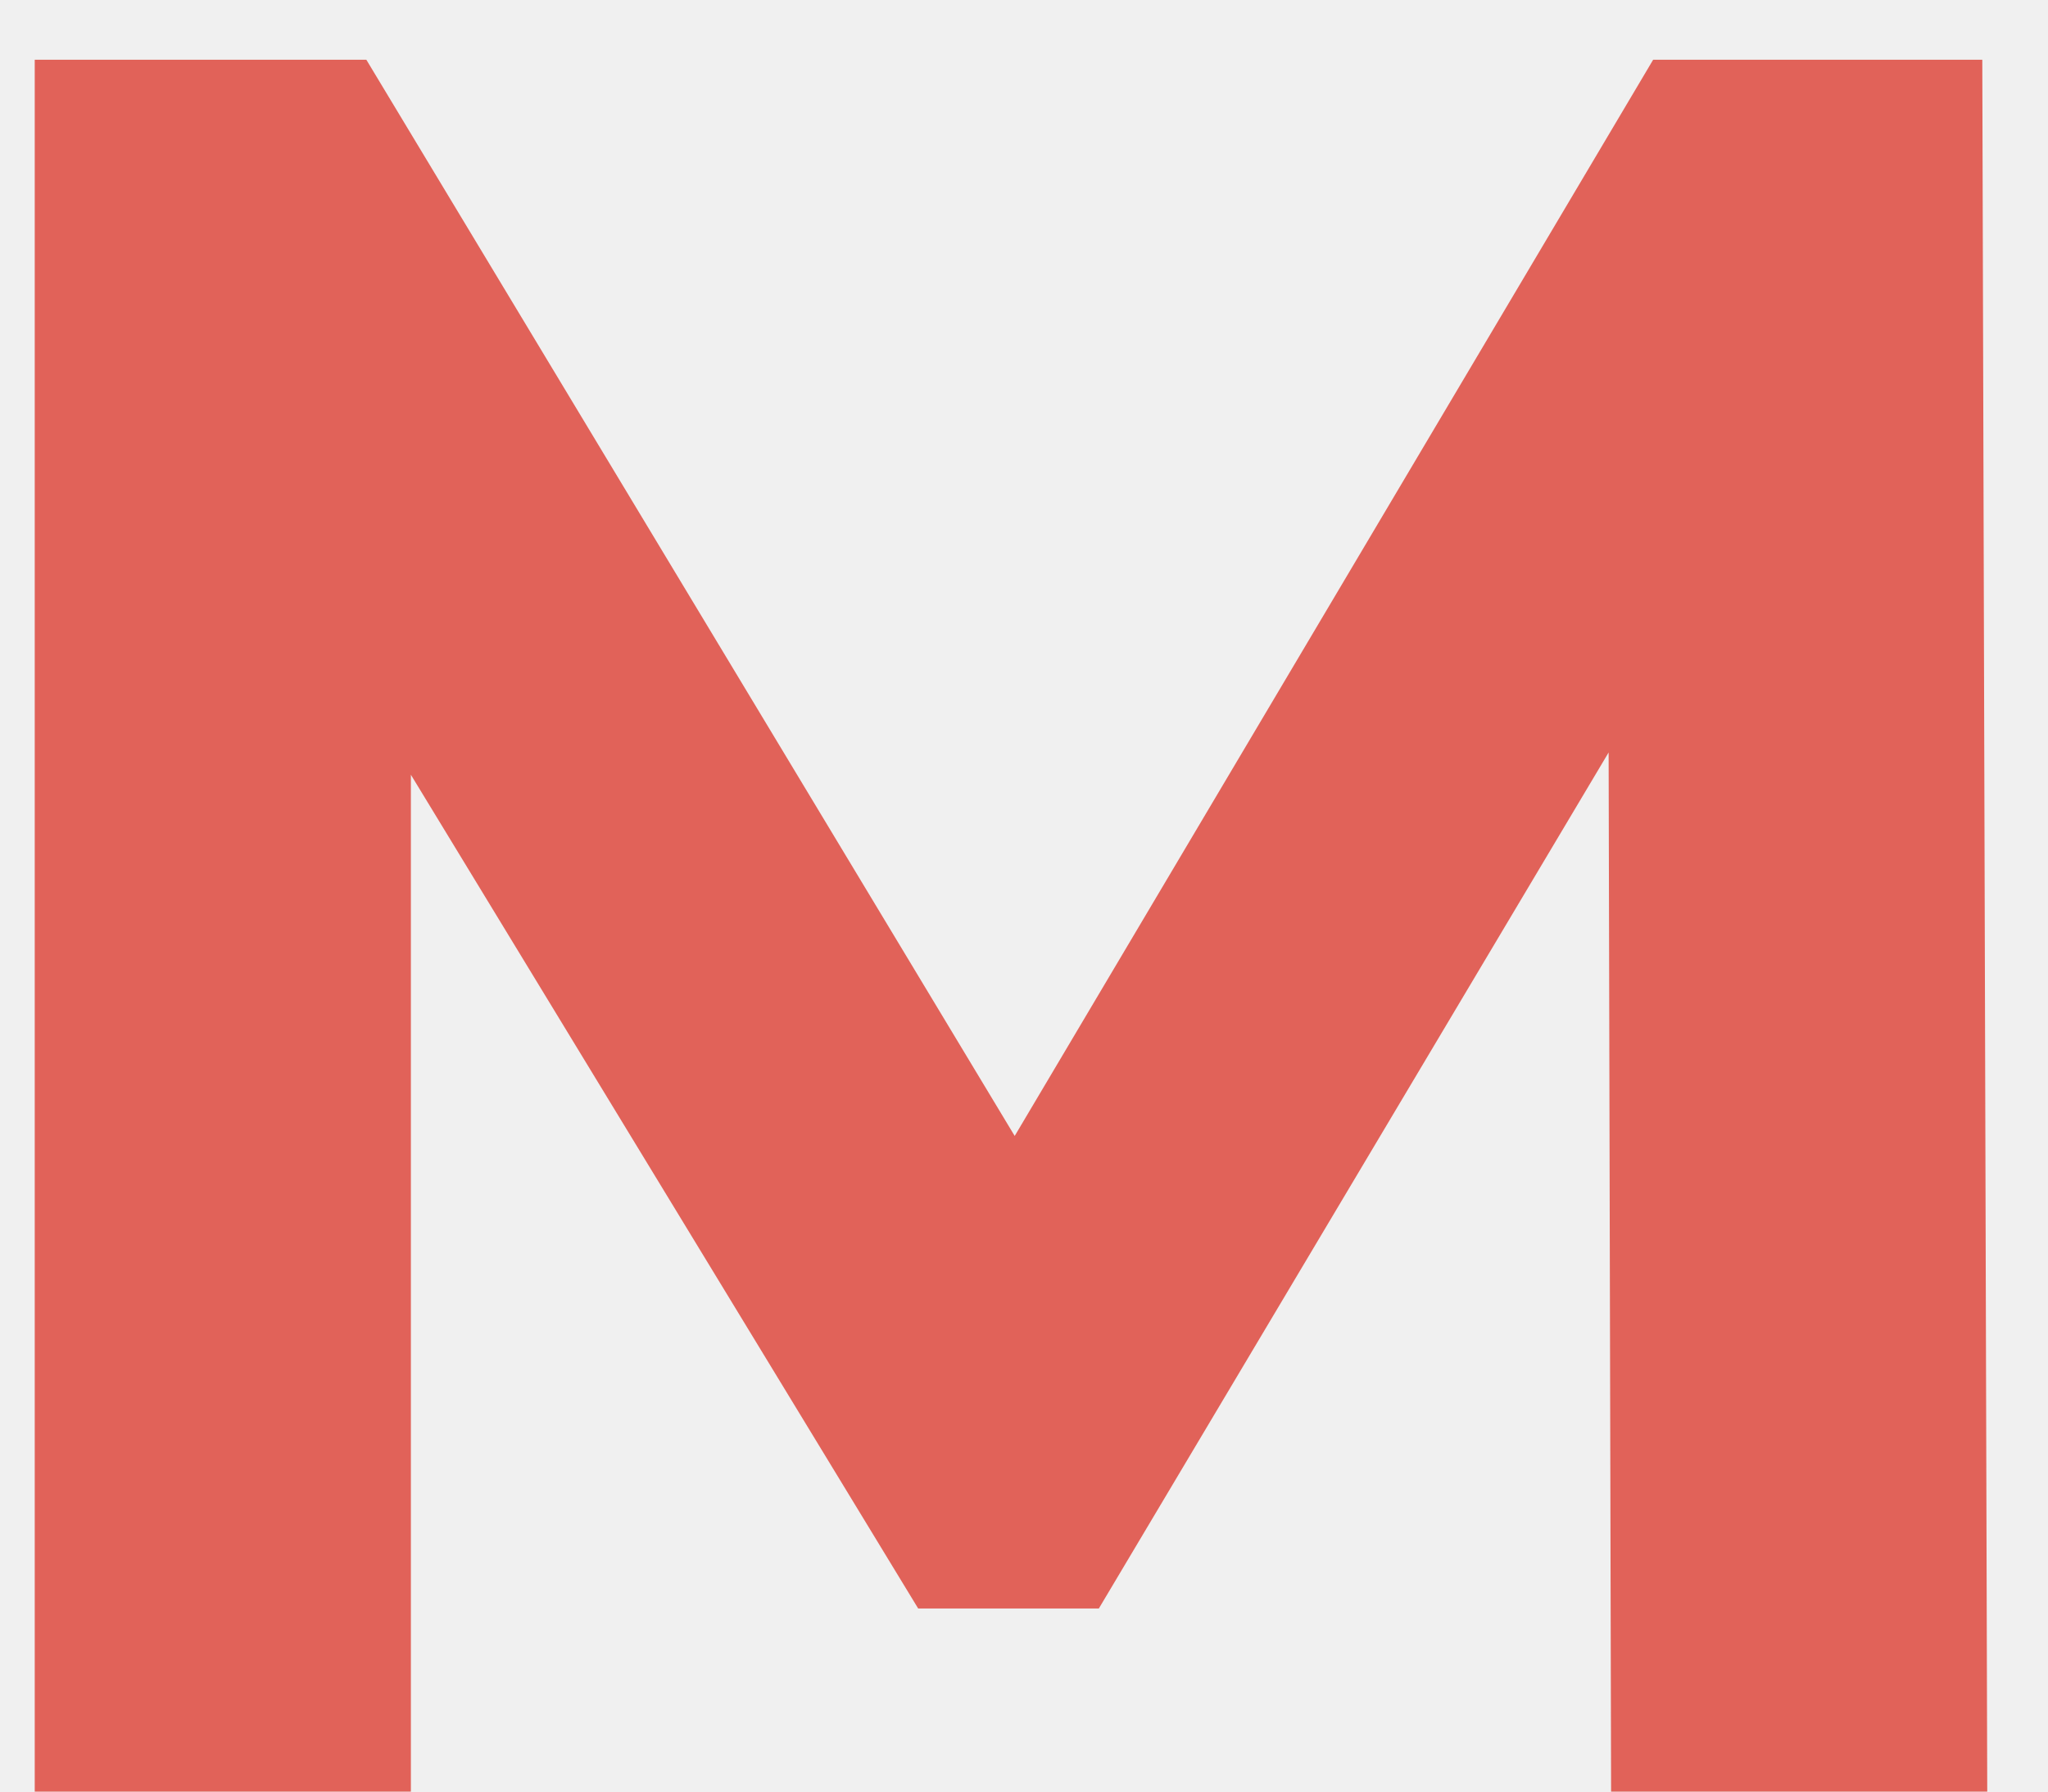
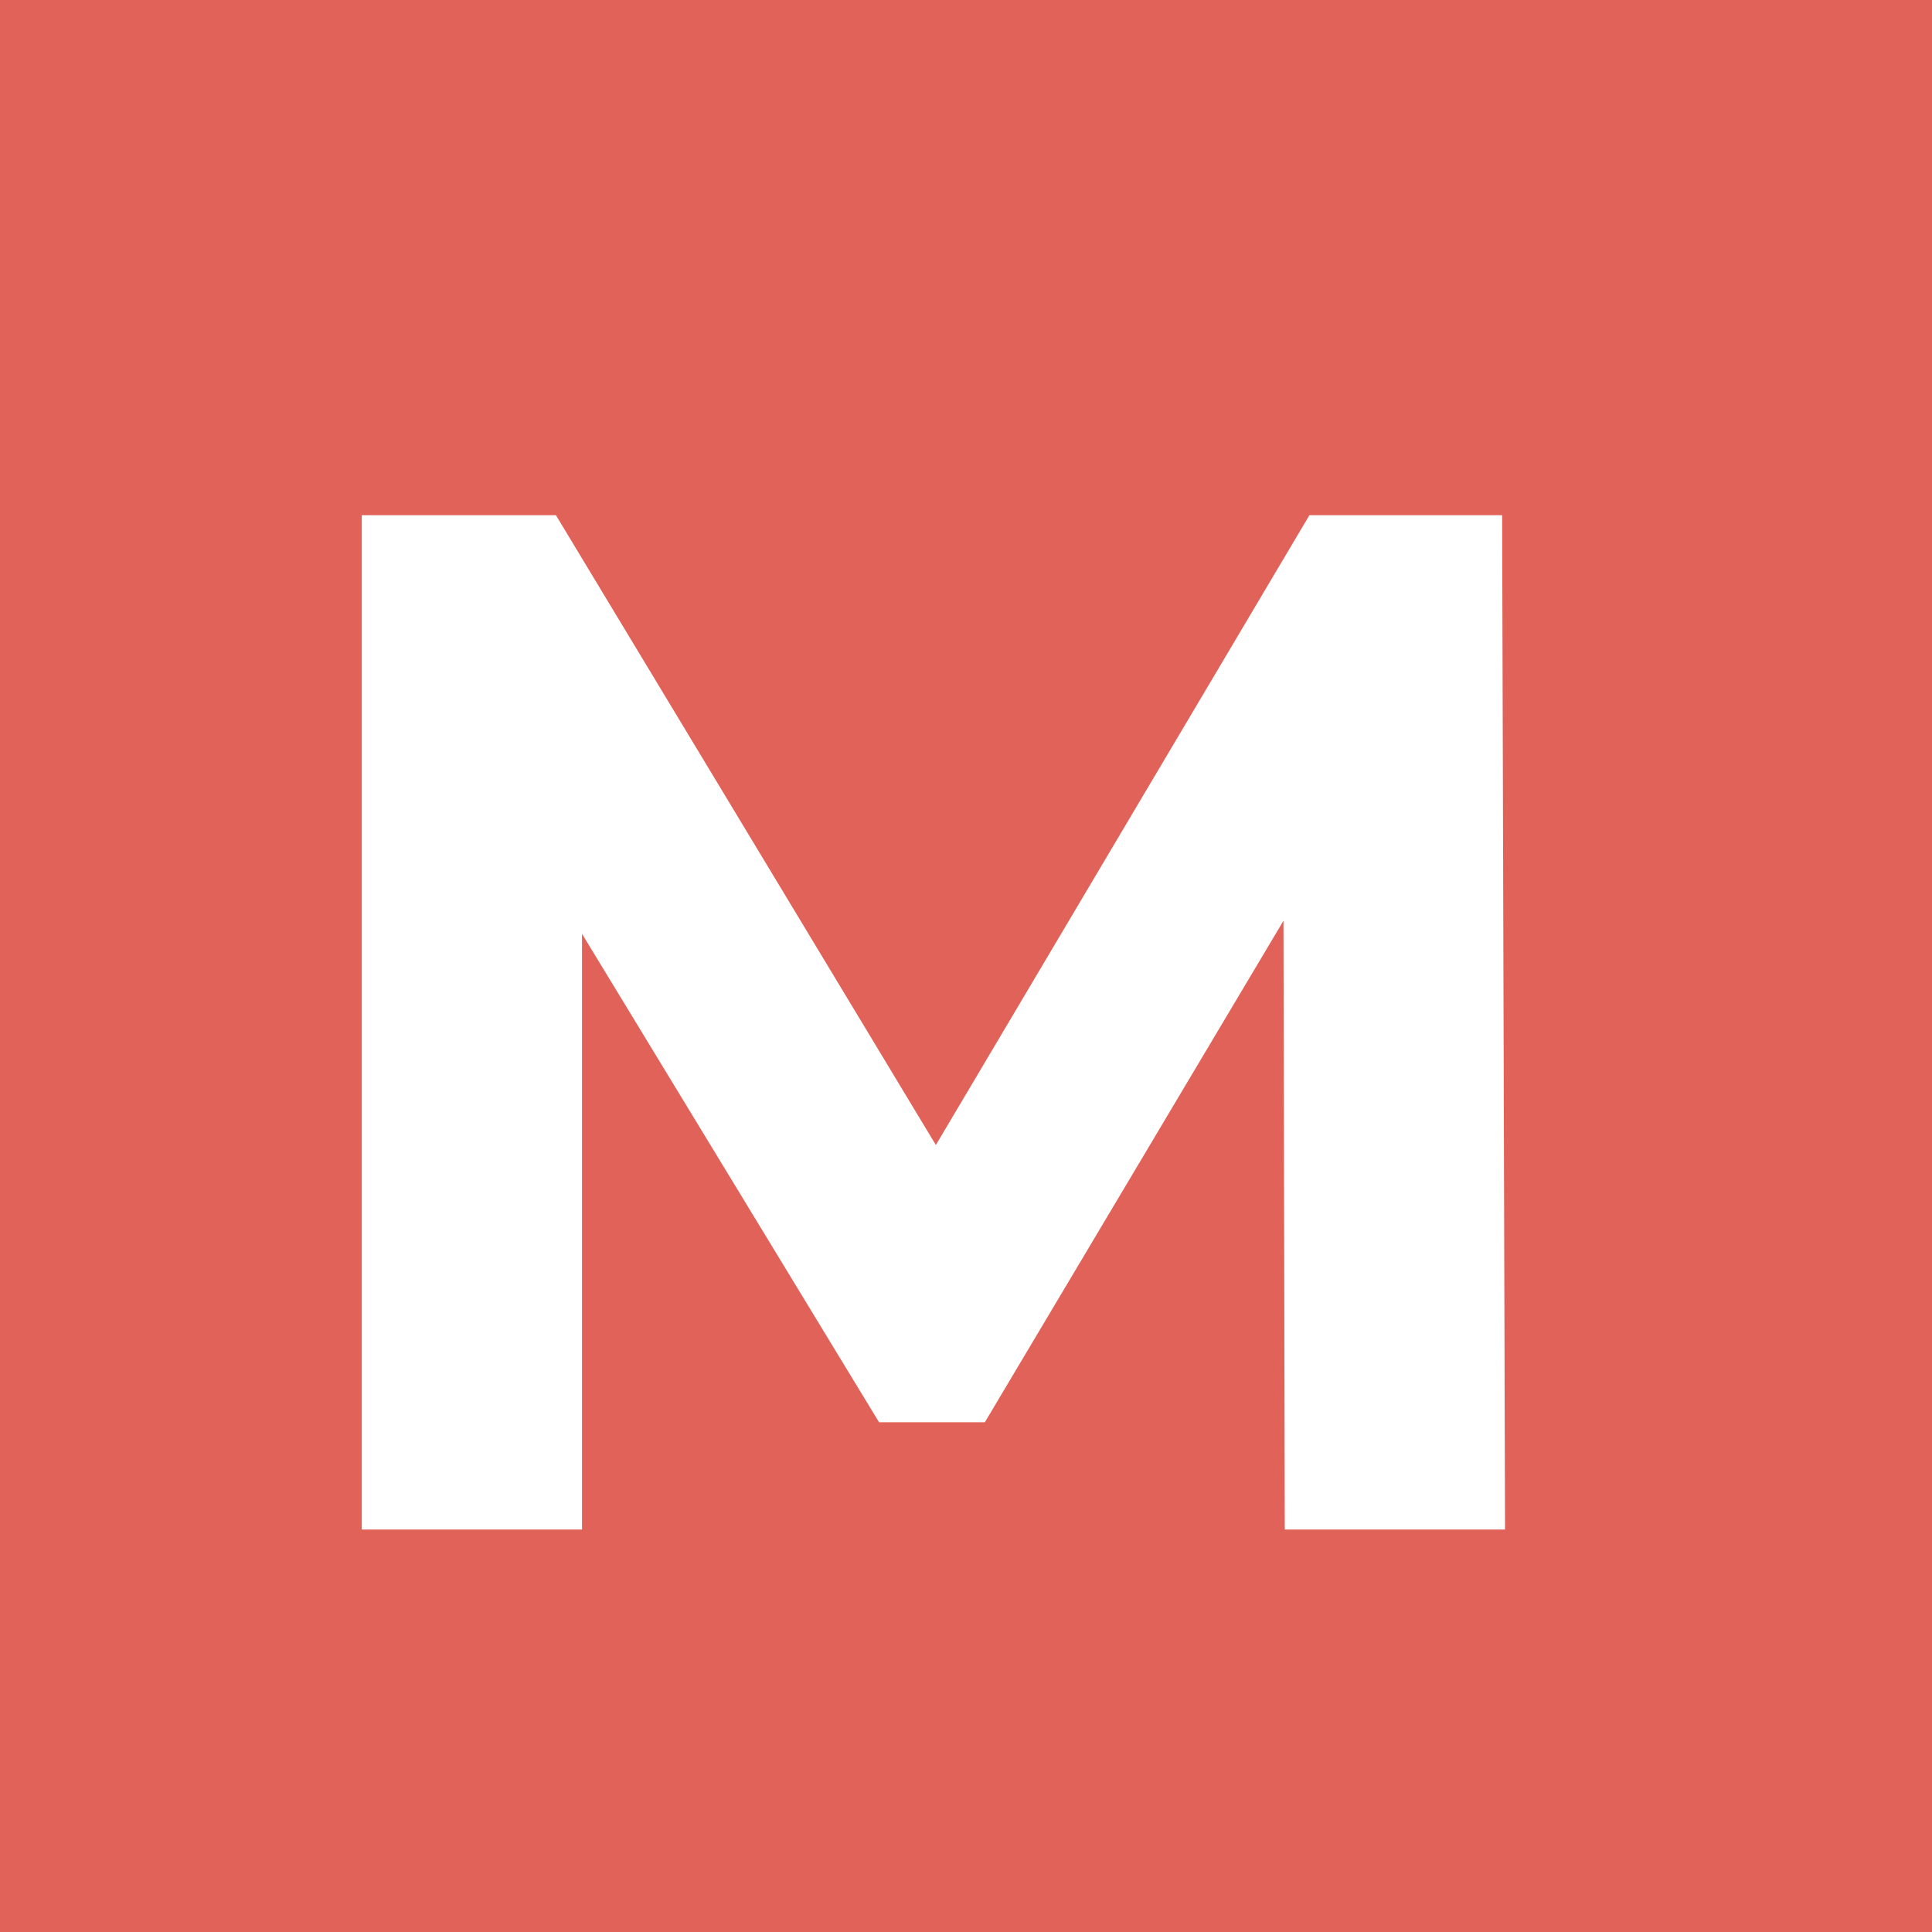
- <svg xmlns="http://www.w3.org/2000/svg" width="24" height="21" viewBox="0 0 24 21" fill="none">
-   <path d="M18.88 21L18.851 8.82L12.877 18.854H10.76L4.815 9.081V21H0.407V0.7H4.293L11.891 13.315L19.373 0.7H23.23L23.288 21H18.88Z" fill="#E16259" />
+ <svg xmlns="http://www.w3.org/2000/svg" width="24" height="24" viewBox="0 0 24 24" fill="none">
+   <rect width="24" height="24" fill="#E16259" />
+   <path d="M4.494 19V6.4H6.906L12.27 15.292H10.992L16.266 6.4H18.66L18.696 19H15.96L15.942 10.594H16.446L12.234 17.668H10.92L6.618 10.594H7.23V19H4.494Z" fill="white" />
</svg>
